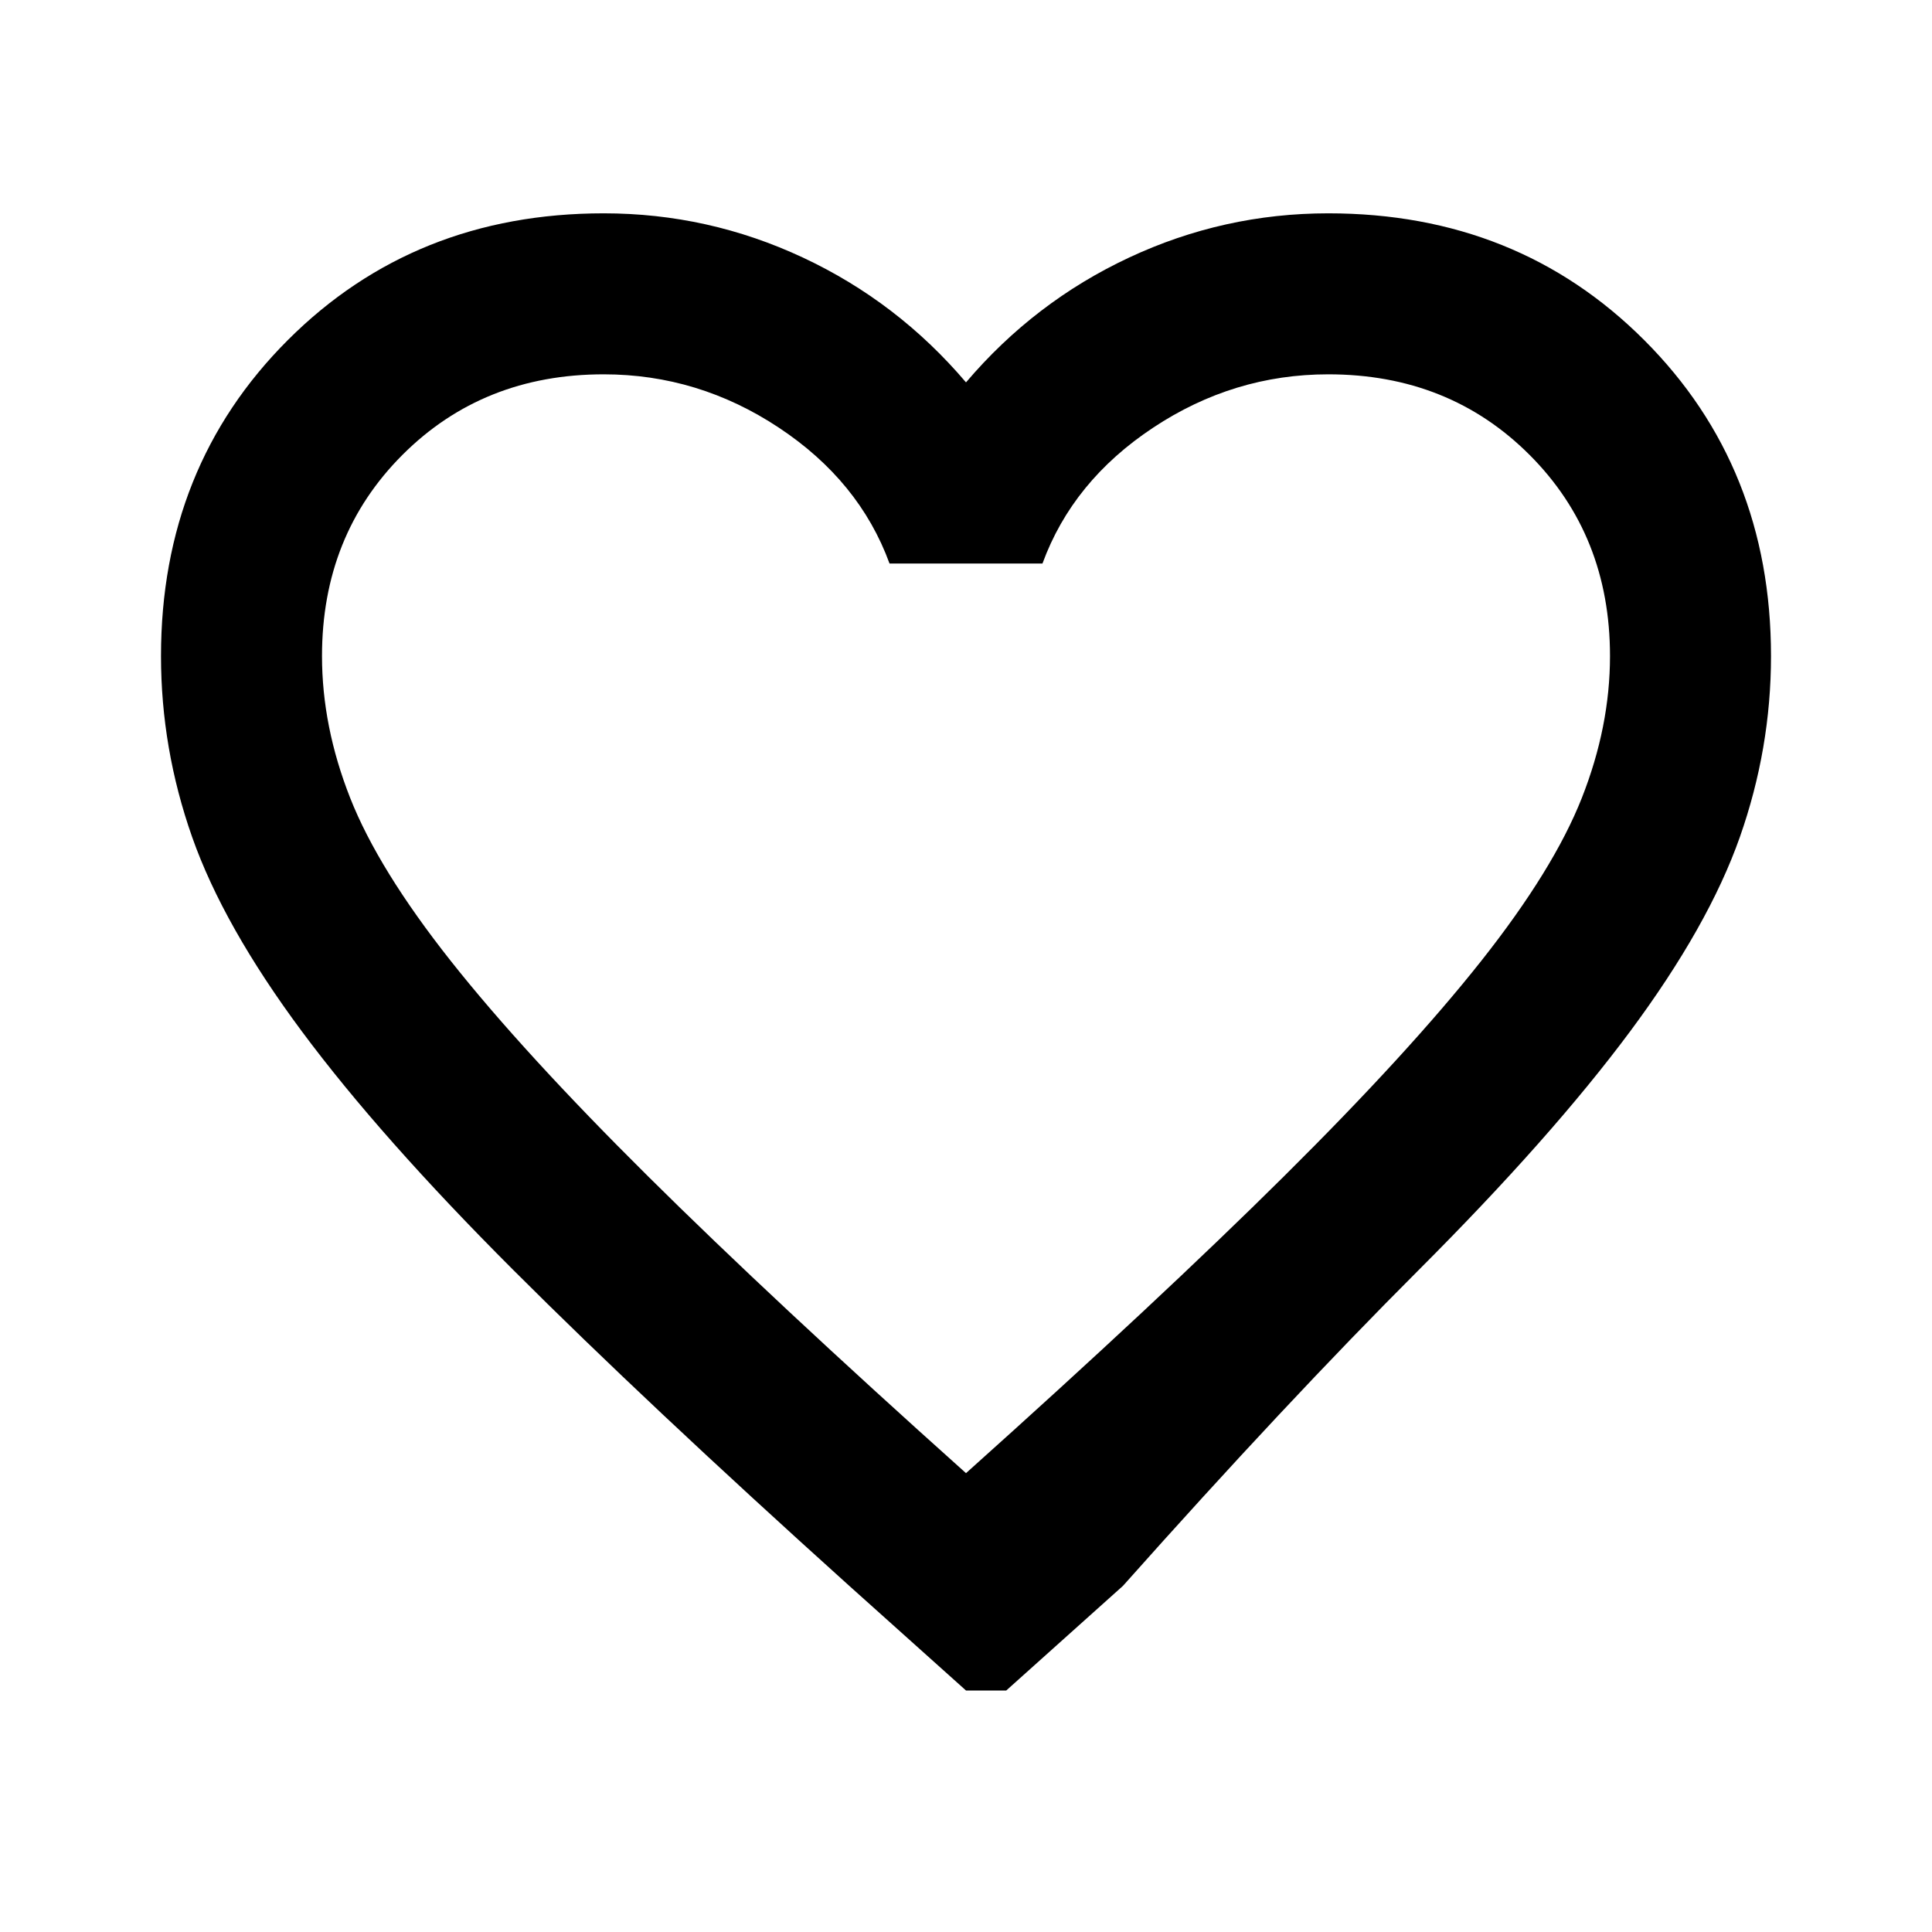
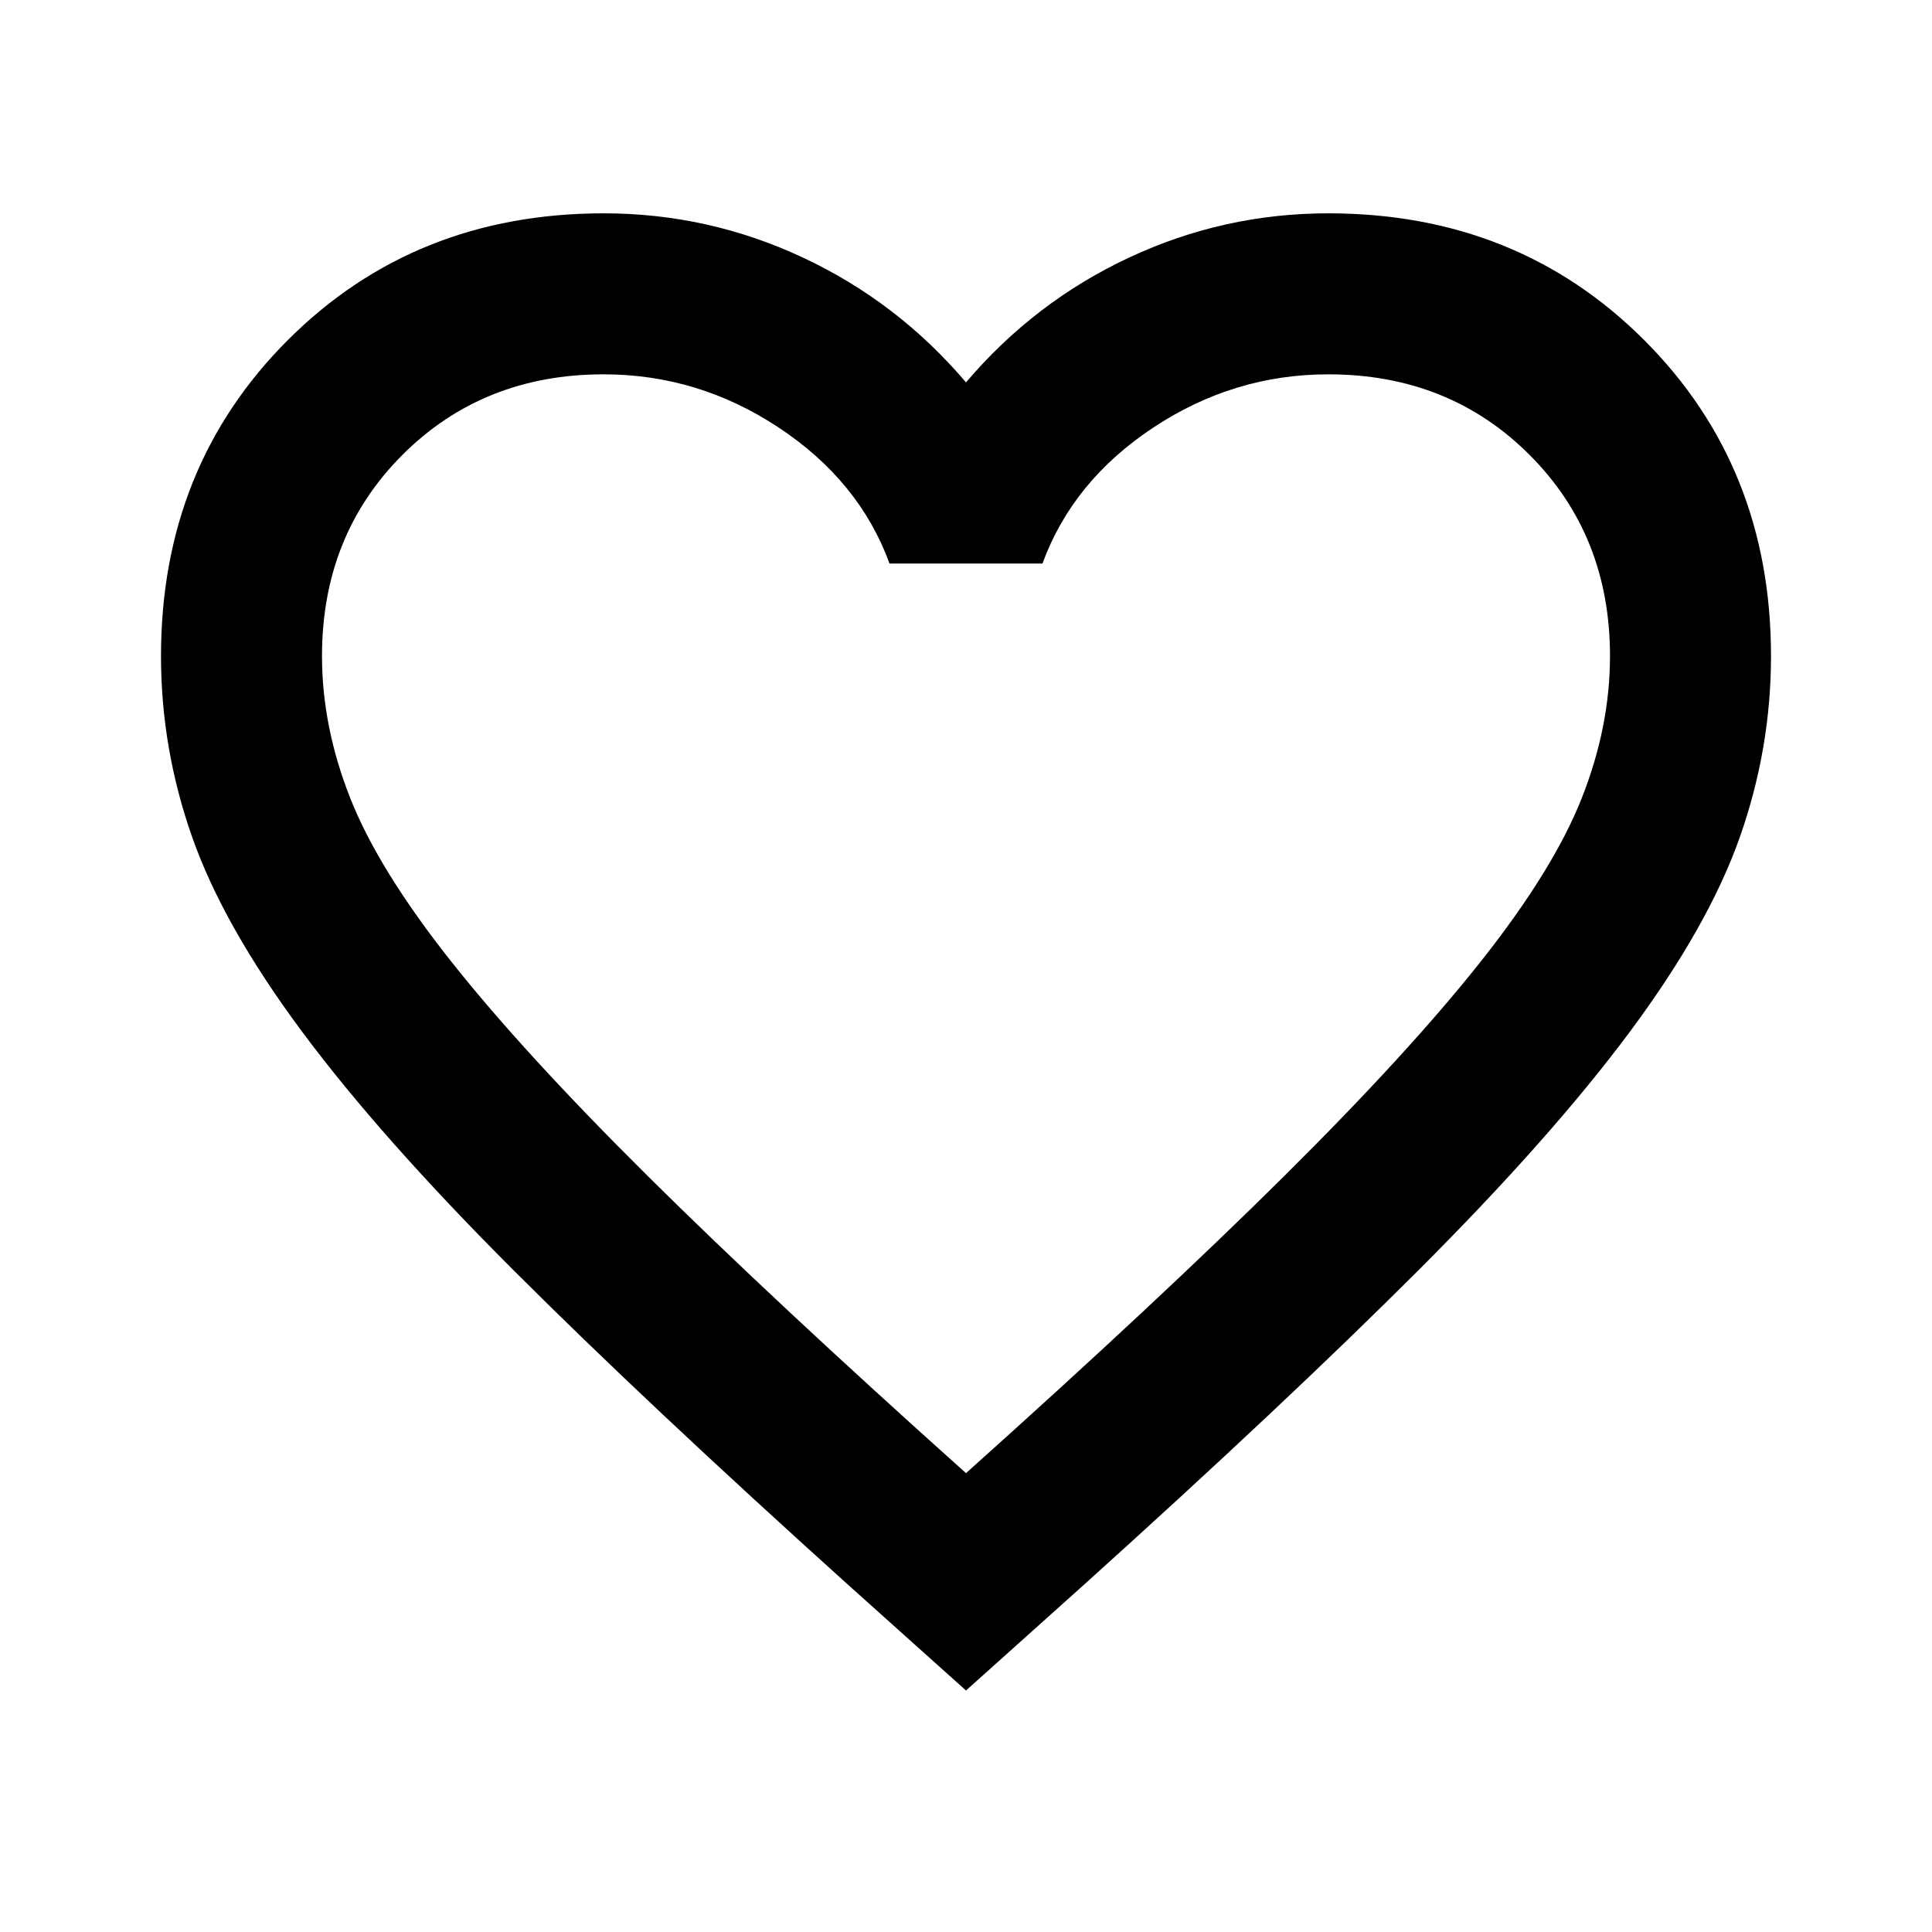
<svg xmlns="http://www.w3.org/2000/svg" height="24" viewBox="0 -960 960 960" width="24">
-   <path d="m480-120-58-52q-101-91-167-157T150-447.5Q111-500 95.5-544T80-634q0-94 63-157t157-63q52 0 99 22t81 62q34-40 81-62t99-22q94 0 157 63t63 157q0 46-15.5 90T810-447.5Q771-395 705-329T558-172l-58 52Zm0-108q96-86 158-147.5t98-107q36-45.5 50-81t14-70.5q0-60-40-100t-100-40q-47 0-87 26.5T518-680h-76q-15-41-55-67.5T300-774q-60 0-100 40t-40 100q0 35 14 70.5t50 81q36 45.5 98 107T480-228Zm0-273Z" />
+   <path d="m480-120-58-52q-101-91-167-157T150-447.5Q111-500 95.5-544T80-634q0-94 63-157t157-63q52 0 99 22t81 62q34-40 81-62t99-22q94 0 157 63t63 157q0 46-15.5 90T810-447.5Q771-395 705-329T538-172l-58 52Zm0-108q96-86 158-147.5t98-107q36-45.5 50-81t14-70.5q0-60-40-100t-100-40q-47 0-87 26.5T518-680h-76q-15-41-55-67.5T300-774q-60 0-100 40t-40 100q0 35 14 70.5t50 81q36 45.5 98 107T480-228Zm0-273Z" />
</svg>
